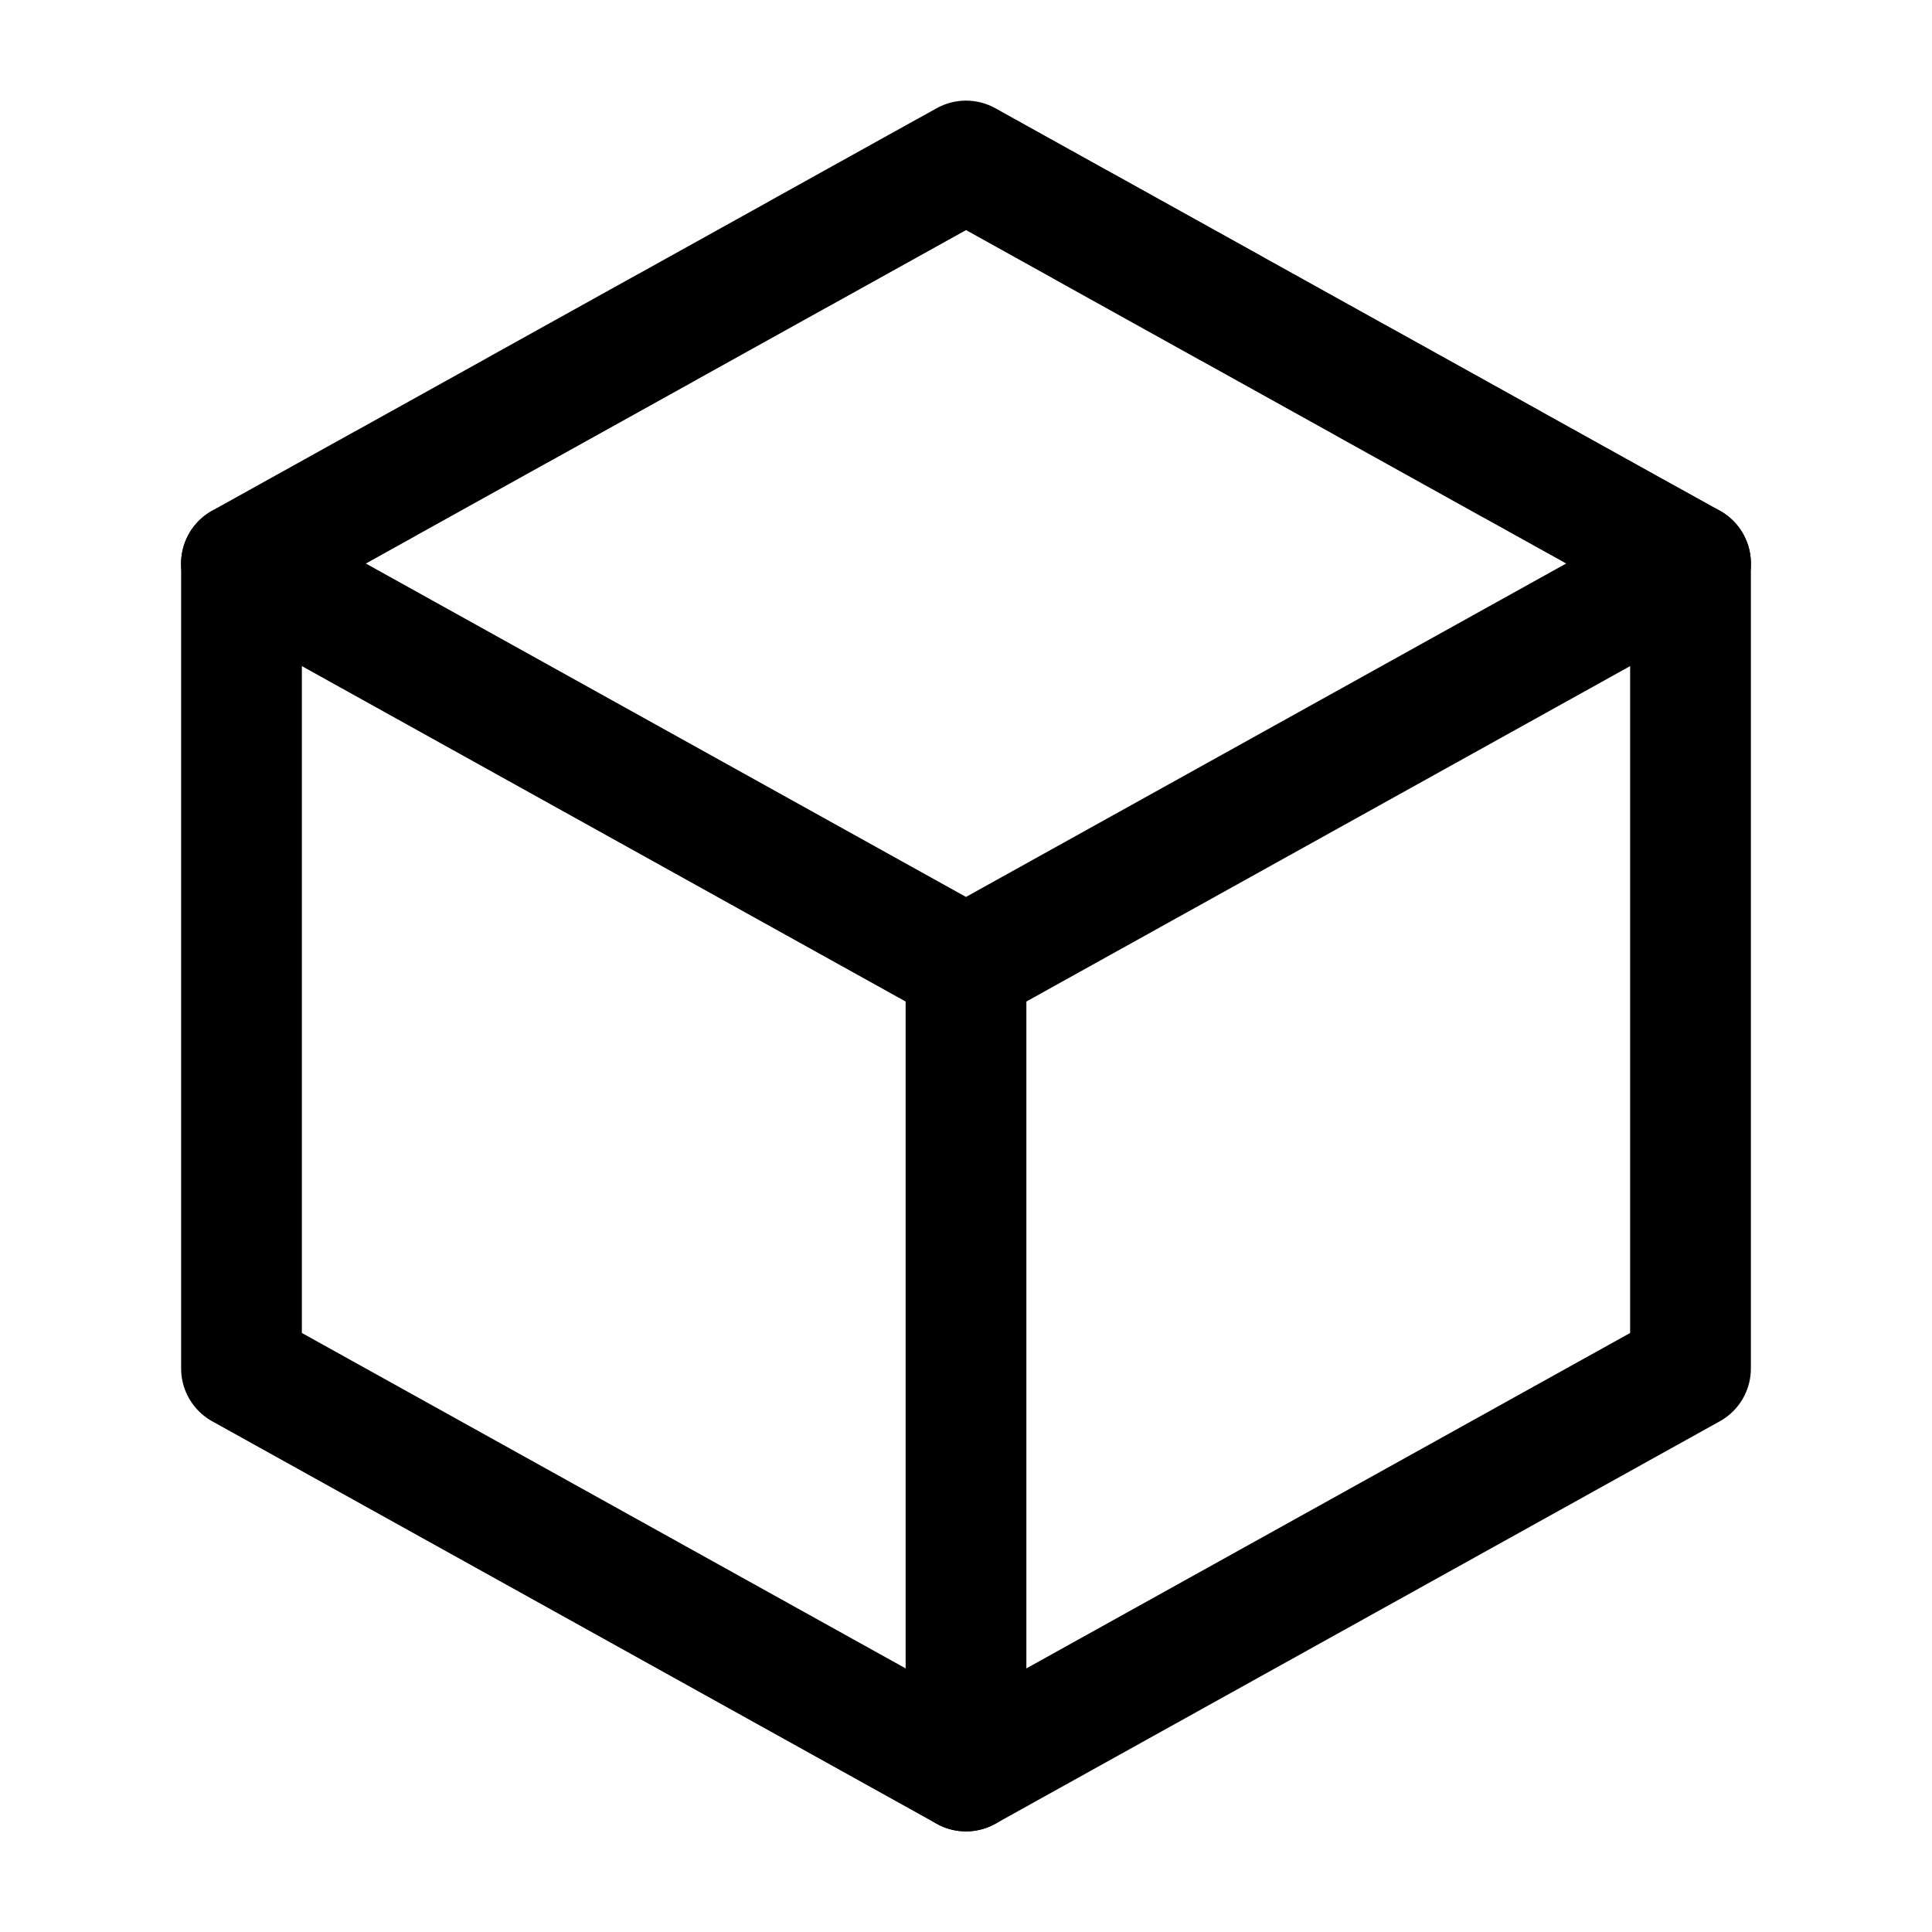
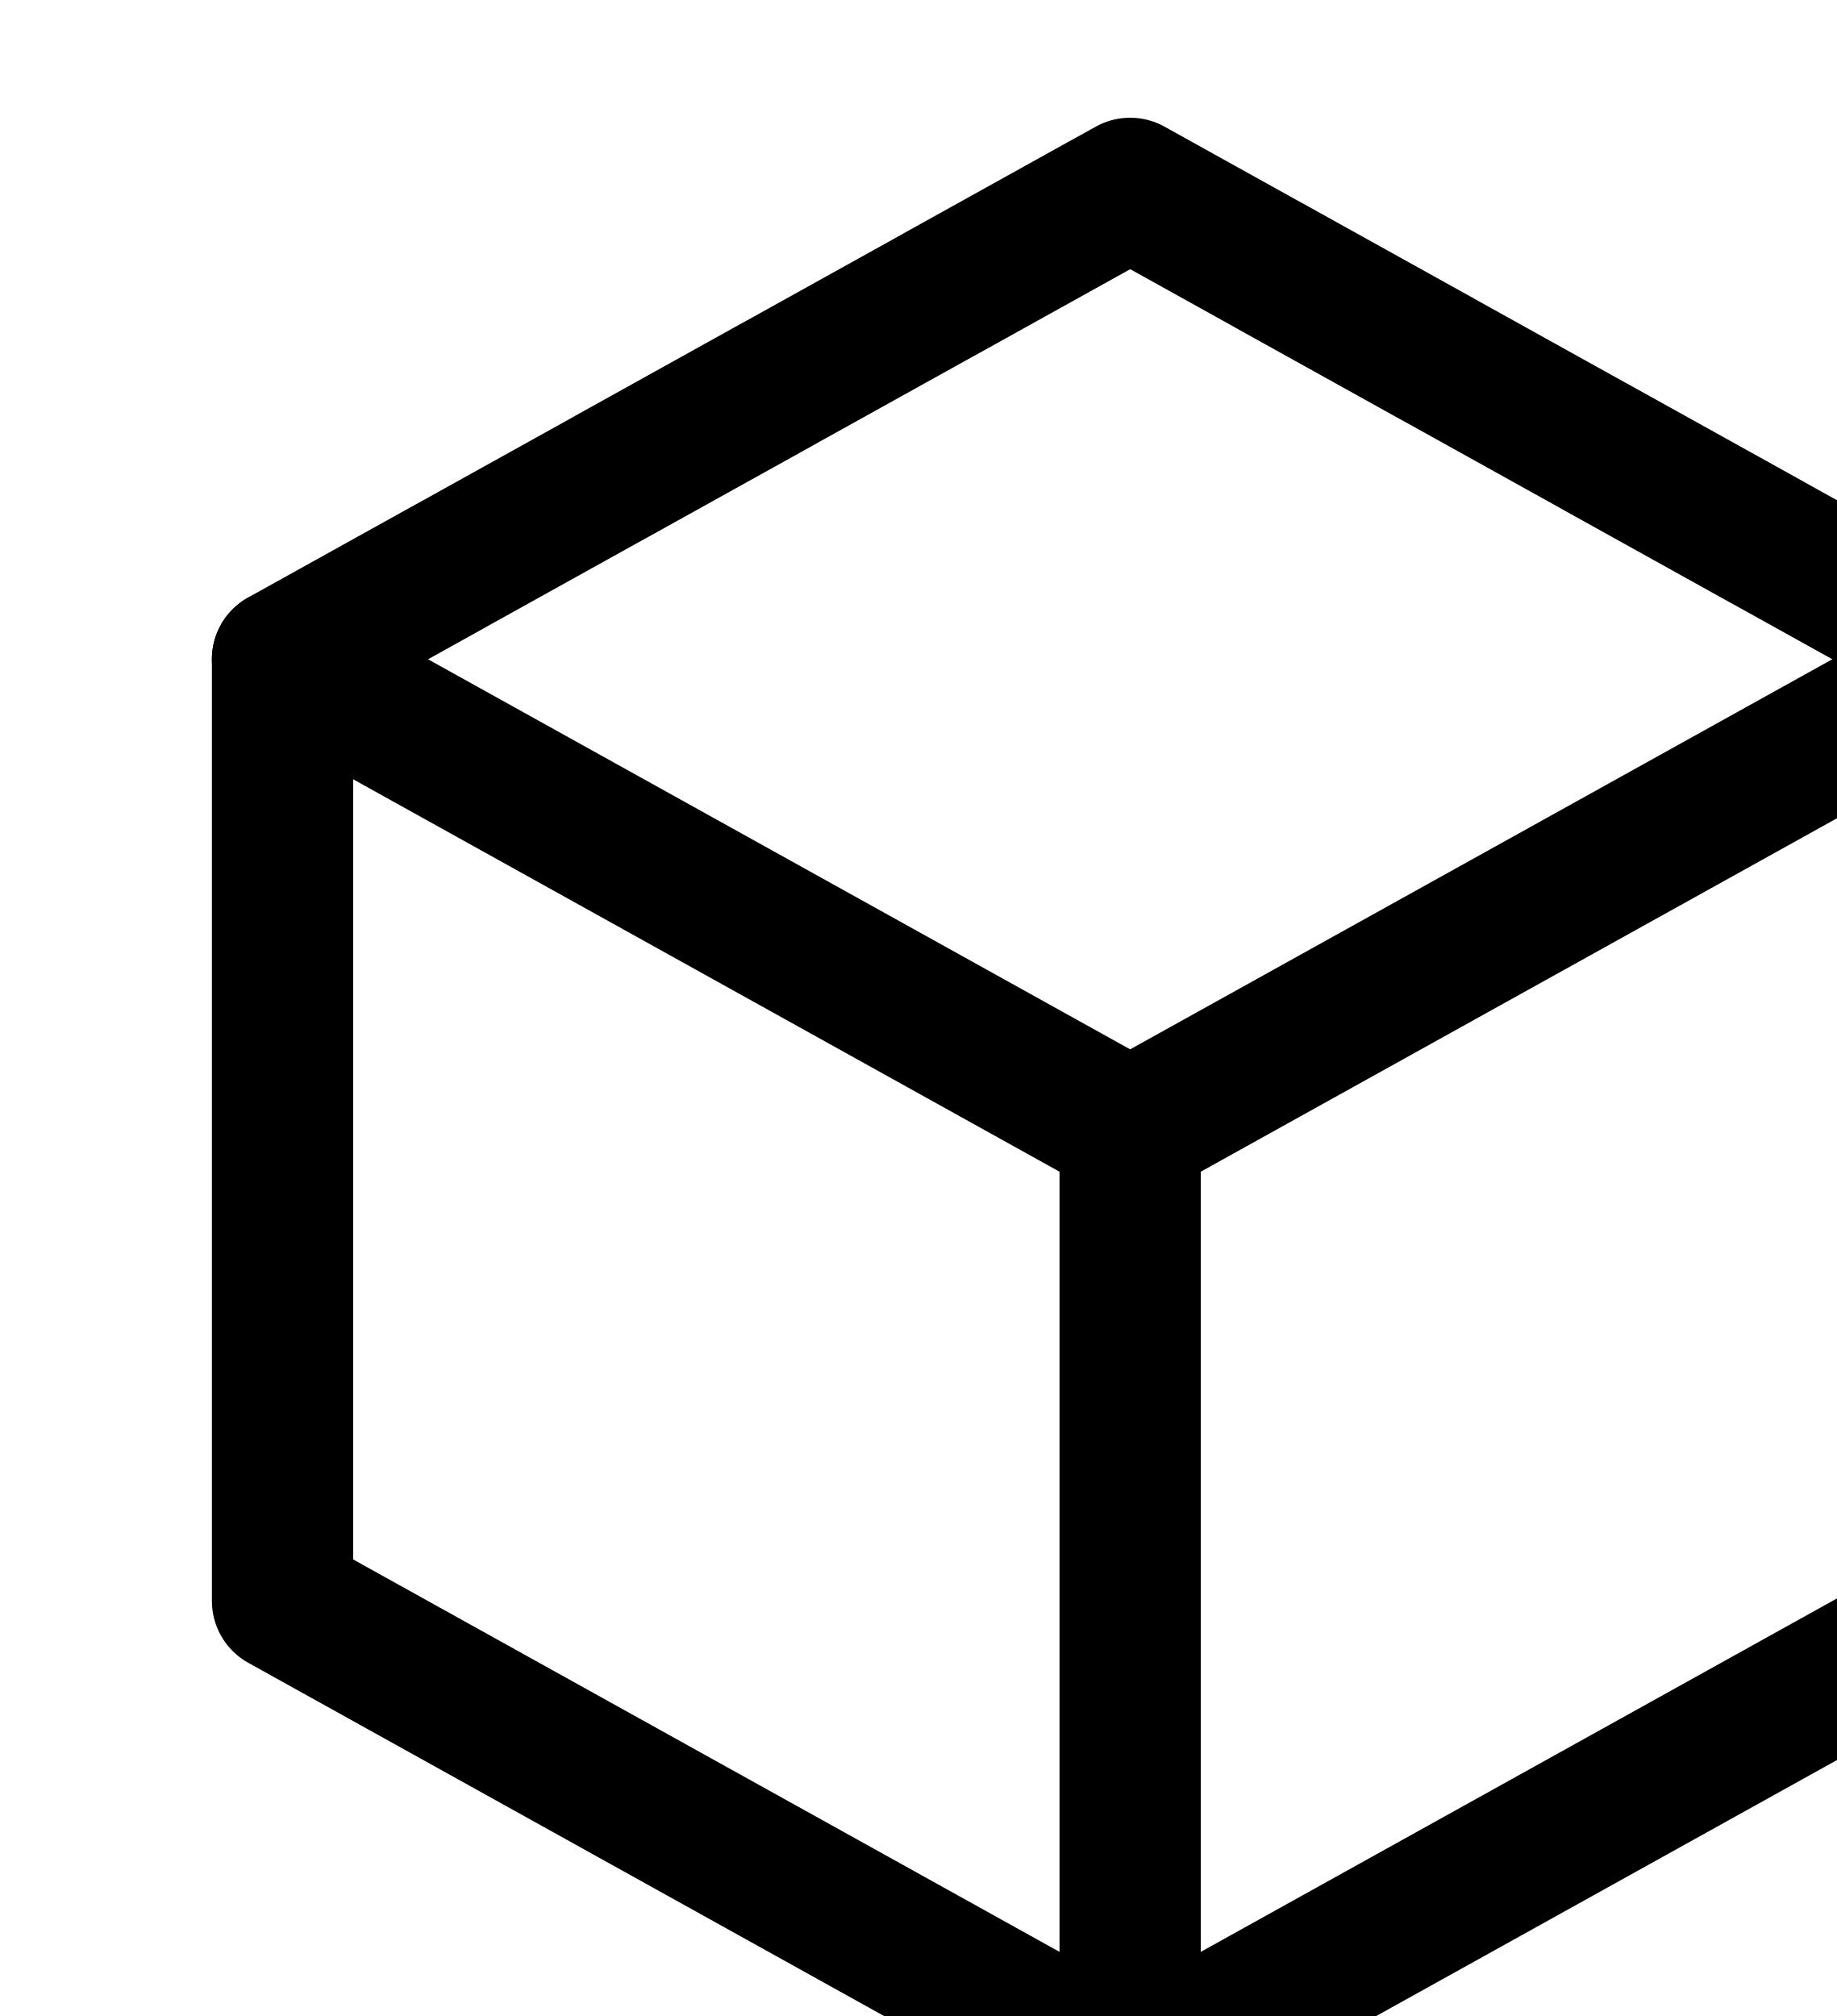
- <svg xmlns="http://www.w3.org/2000/svg" width="24" height="24" viewBox="0 0 24 24" fill="none" stroke="currentColor" stroke-width="1.5" stroke-linecap="round" stroke-linejoin="round">
+ <svg xmlns="http://www.w3.org/2000/svg" fill="none" stroke="currentColor" stroke-width="1.5" stroke-linecap="round" stroke-linejoin="round">
  <path d="M12 2L3 7v10l9 5 9-5V7l-9-5z" />
  <path d="M12 22V12" />
  <path d="M3 7l9 5" />
  <path d="M21 7l-9 5" />
  <path d="M3 7l9-5 9 5" opacity="0.4" stroke-dasharray="2 2" />
</svg>
